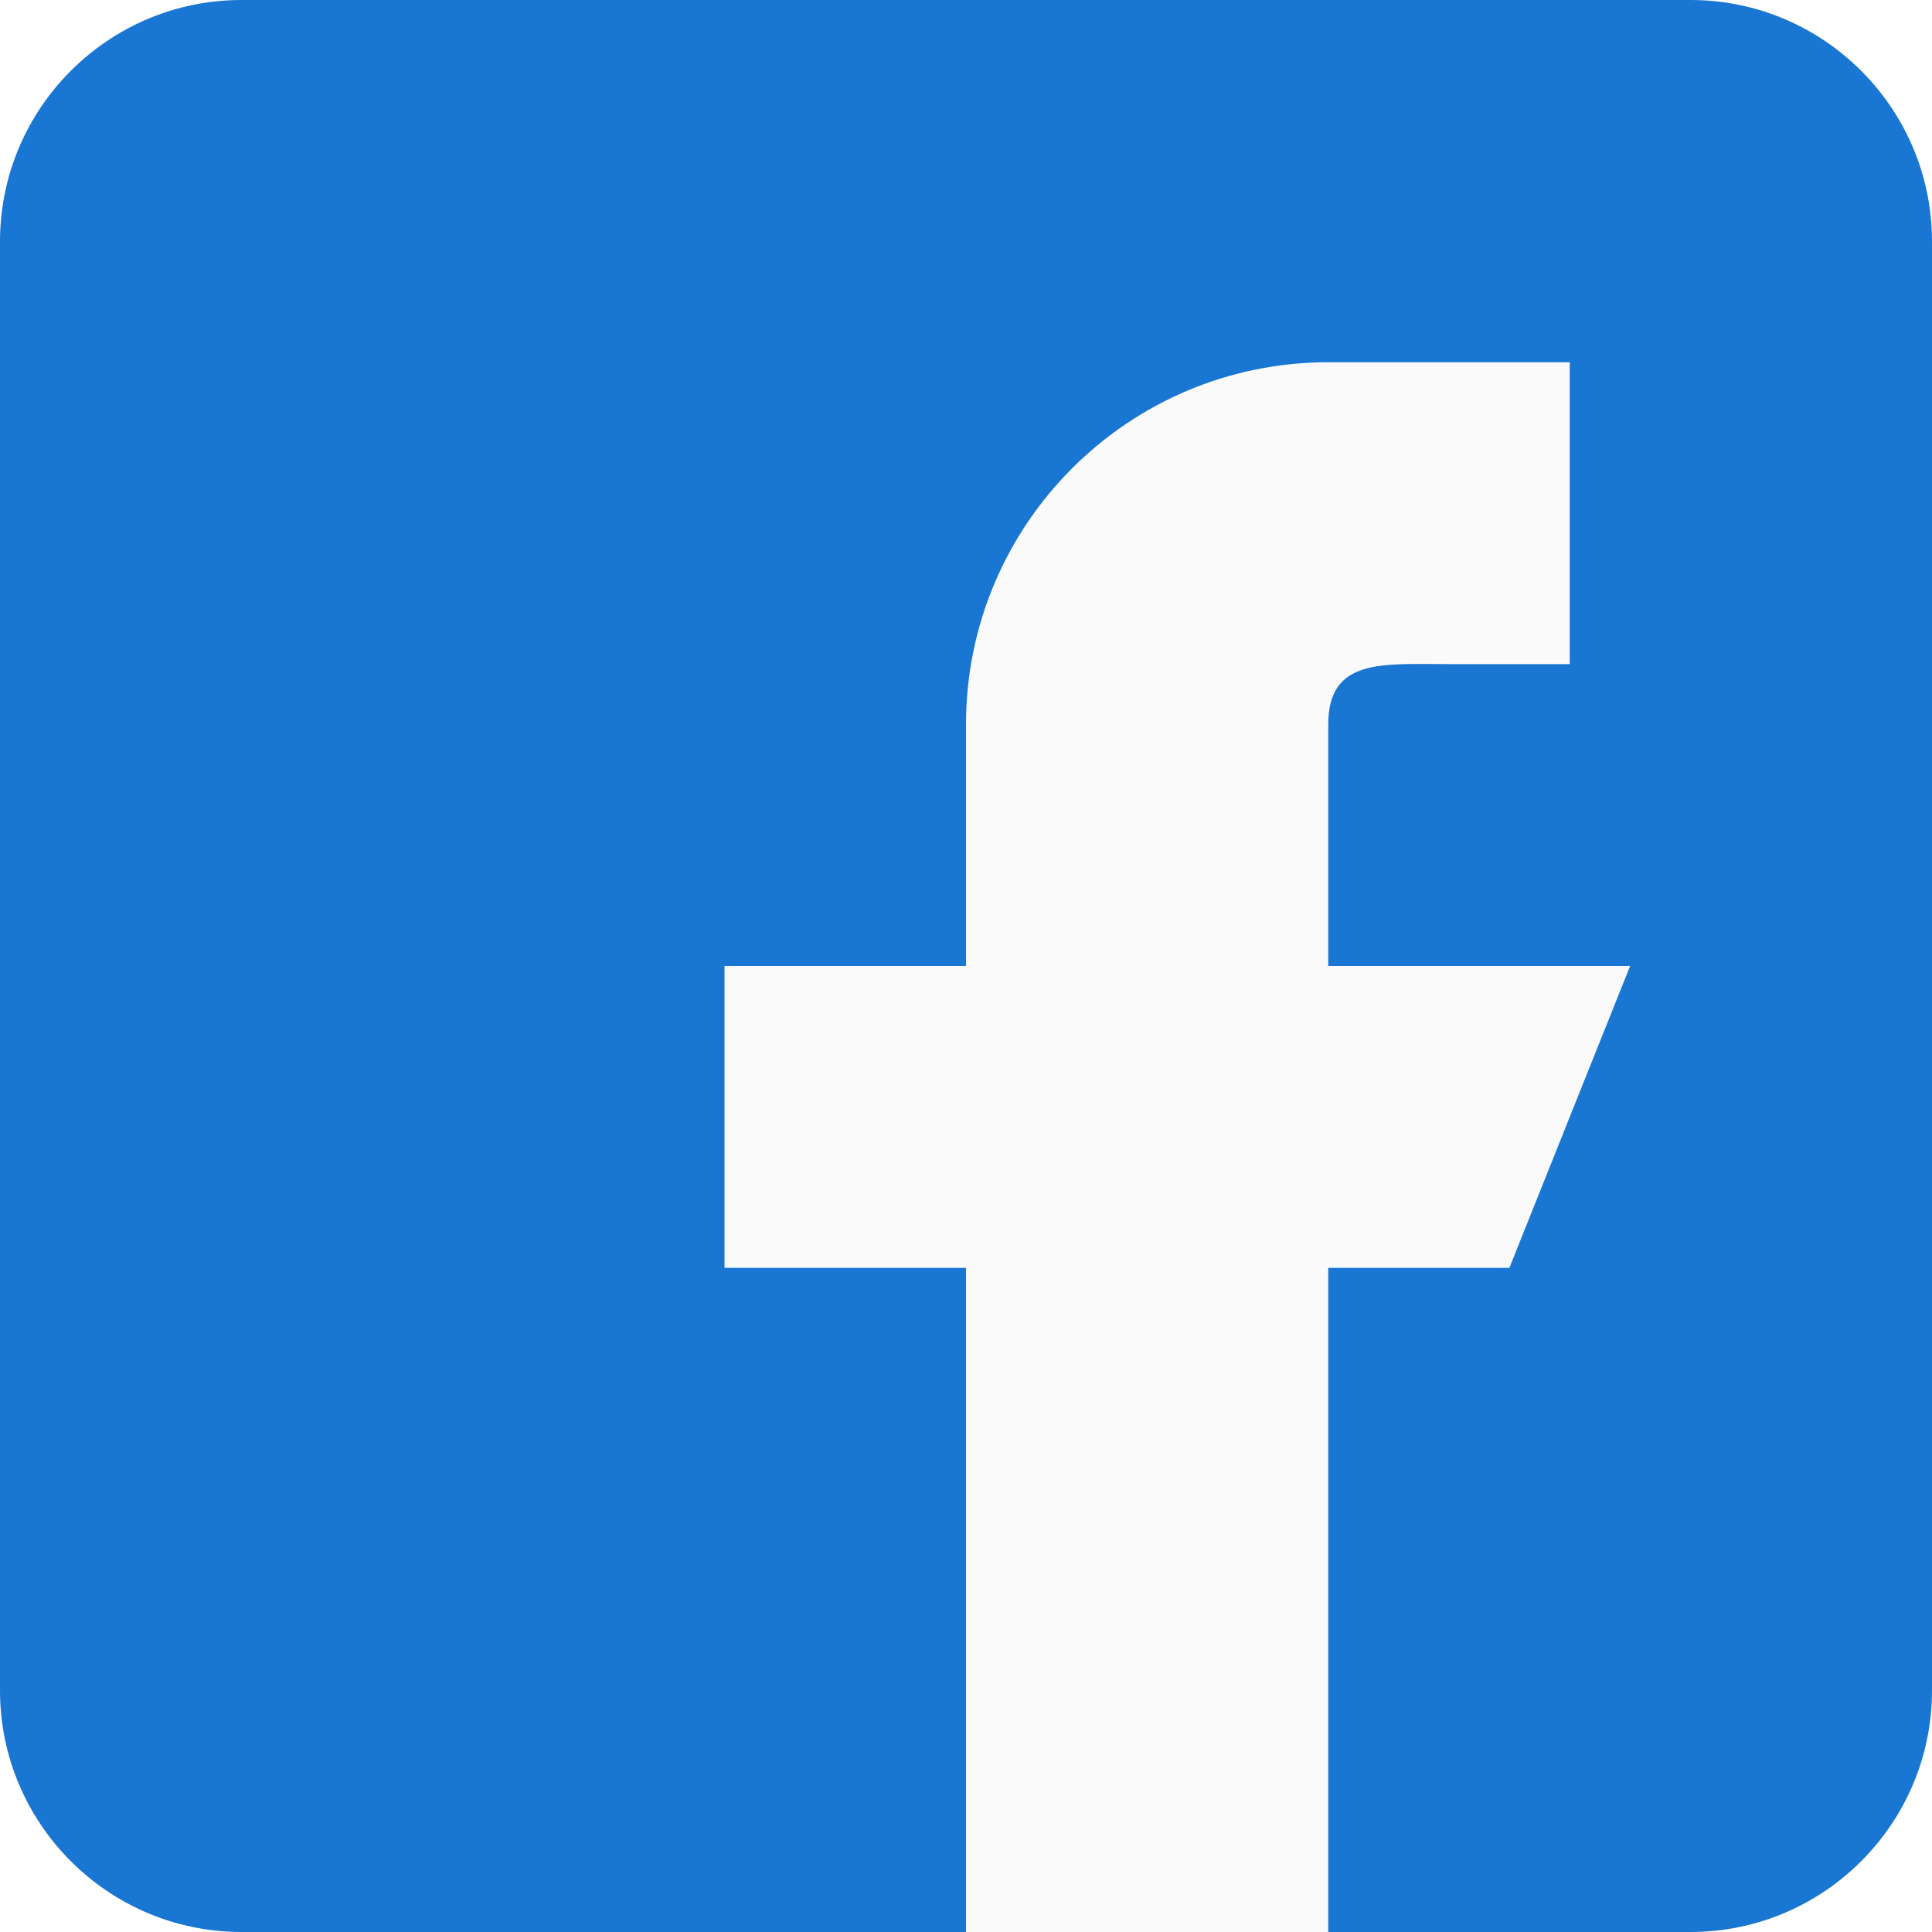
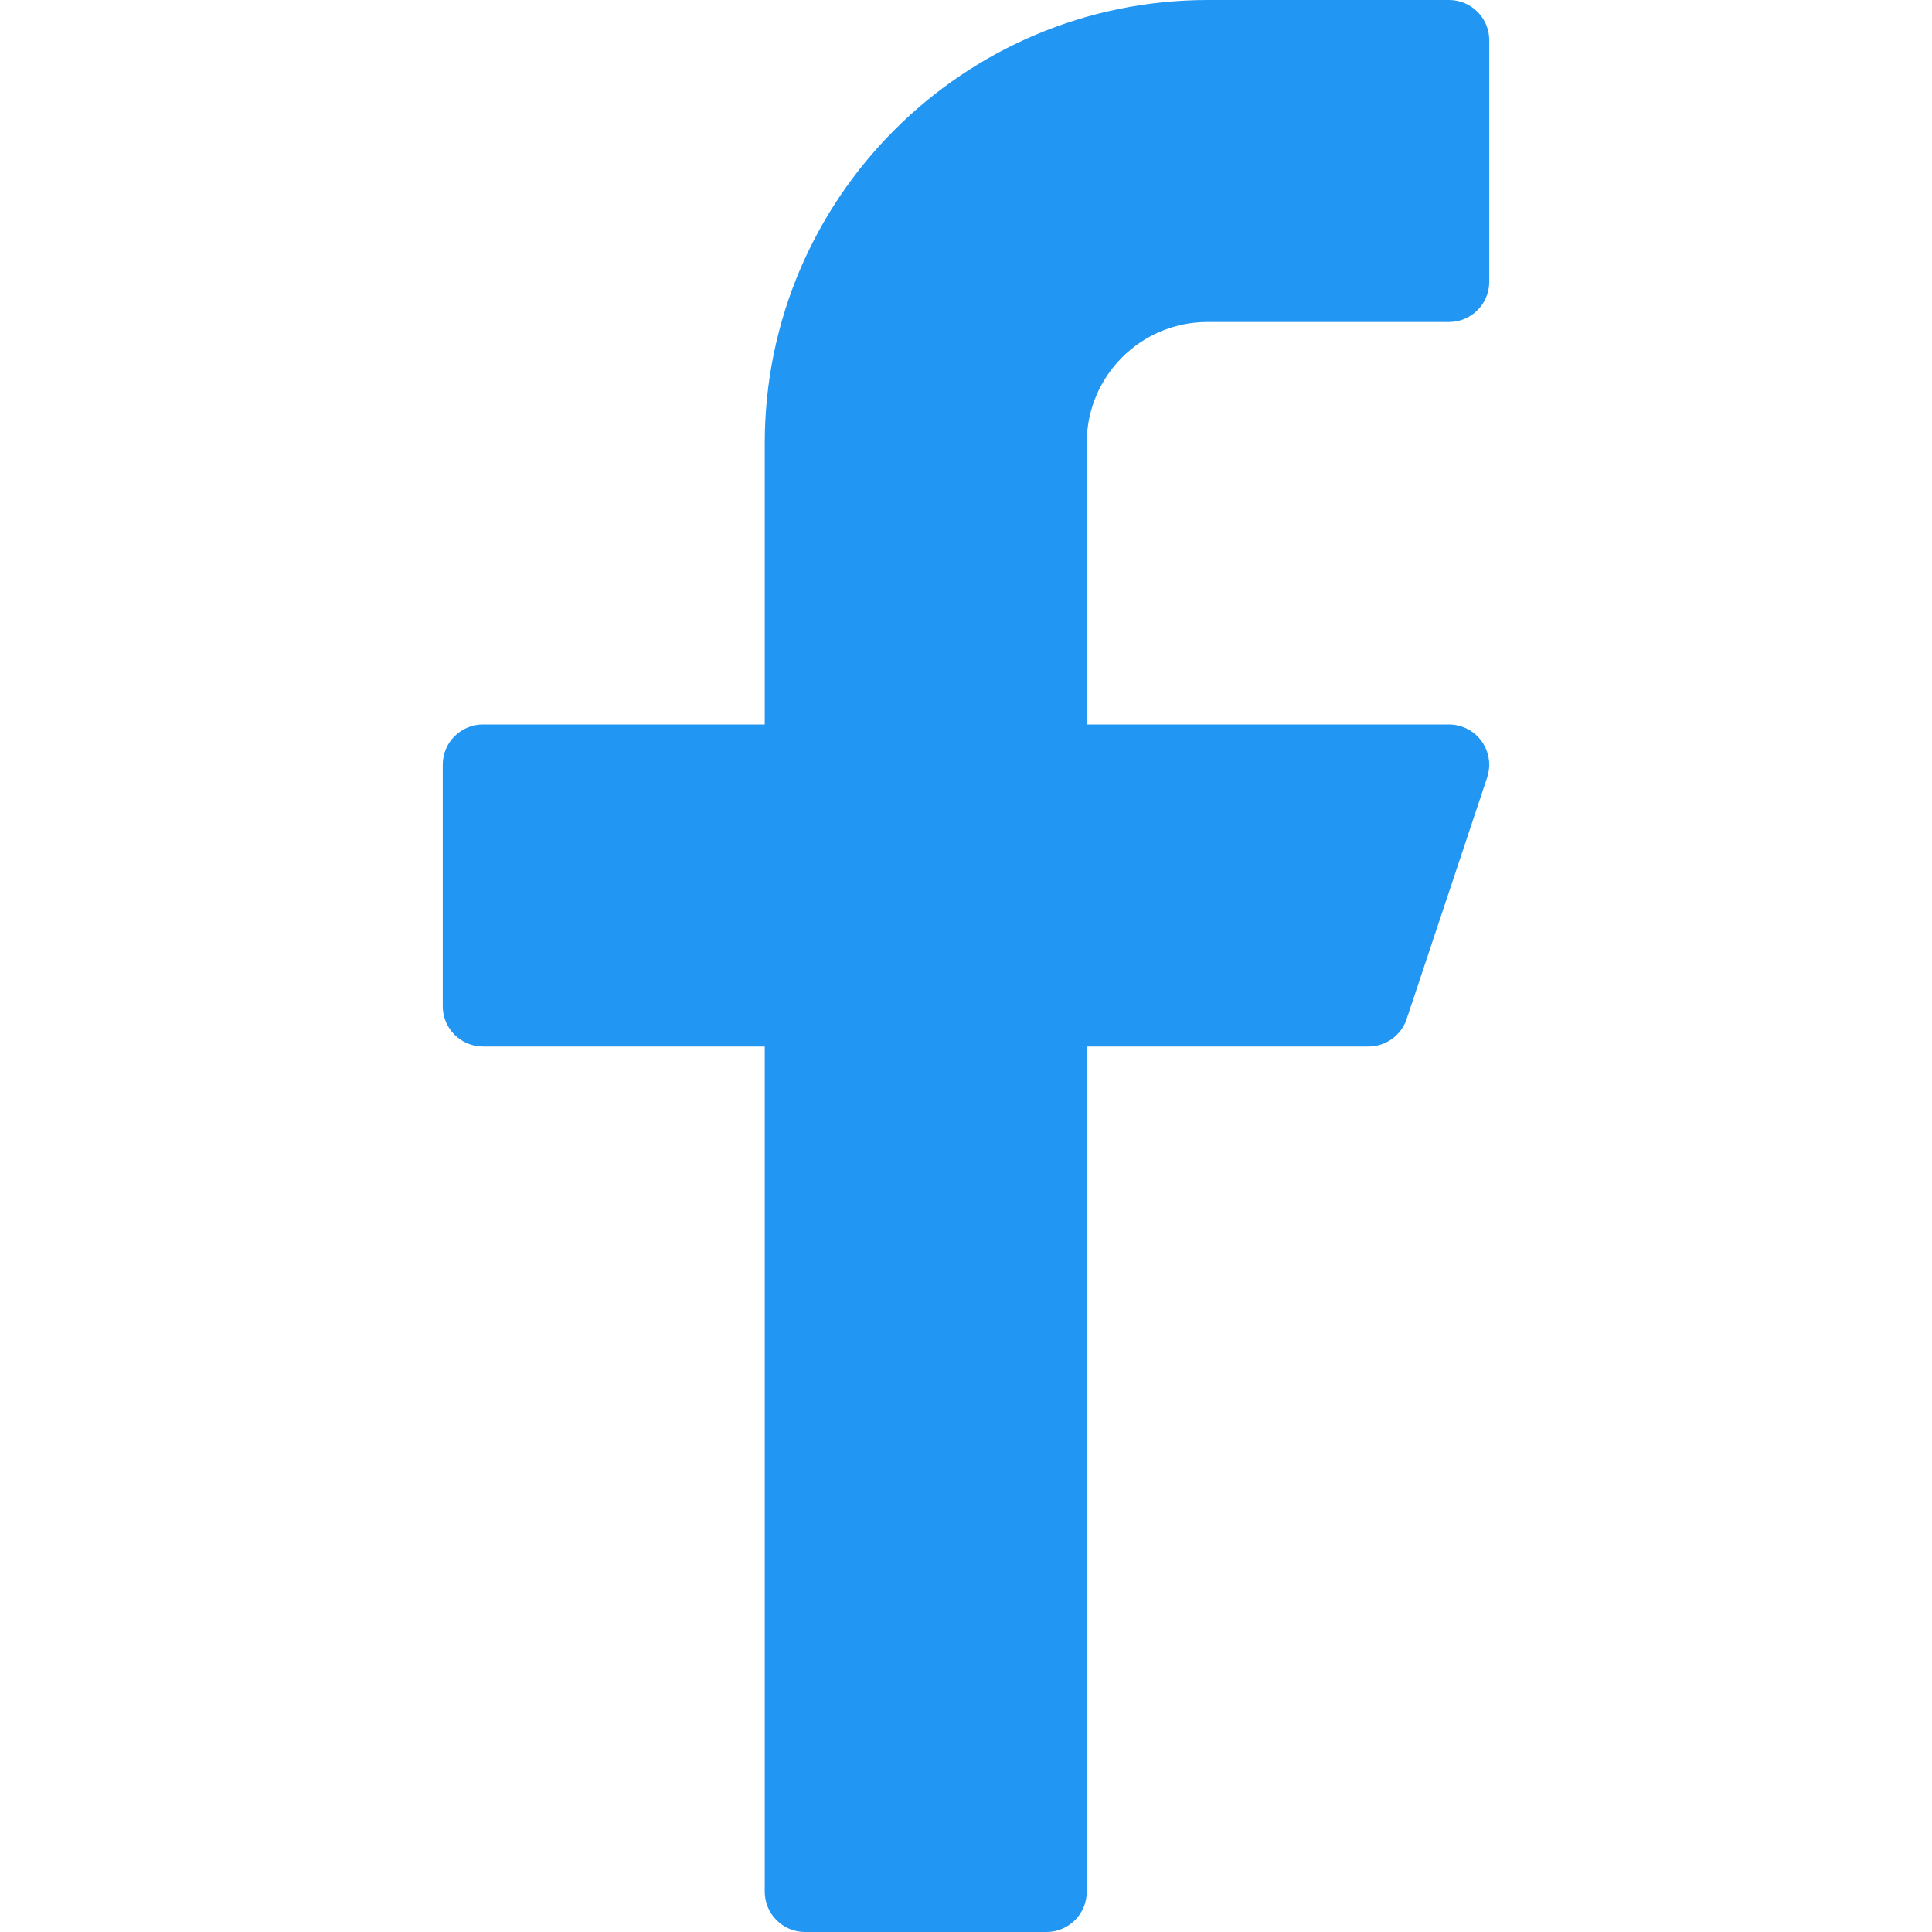
<svg xmlns="http://www.w3.org/2000/svg" version="1.1" id="Capa_1" x="0px" y="0px" viewBox="0 0 512 512" style="enable-background:new 0 0 512 512;" xml:space="preserve">
-   <path style="fill:#1976D2;" d="M448,0H64C28.704,0,0,28.704,0,64v384c0,35.296,28.704,64,64,64h384c35.296,0,64-28.704,64-64V64  C512,28.704,483.296,0,448,0z" />
-   <path style="fill:#FAFAFA;" d="M432,256h-80v-64c0-17.664,14.336-16,32-16h32V96h-64l0,0c-53.024,0-96,42.976-96,96v64h-64v80h64  v176h96V336h48L432,256z" />
+   <path style="fill:#2196F3;" d="M320,85.333h64c5.891,0,10.667-4.776,10.667-10.667v-64C394.667,4.776,389.891,0,384,0h-64  c-64.772,0.071-117.263,52.561-117.333,117.333V192H128c-5.891,0-10.667,4.776-10.667,10.667v64c0,5.891,4.776,10.667,10.667,10.667  h74.667v224c0,5.891,4.776,10.667,10.667,10.667h64c5.891,0,10.667-4.776,10.667-10.667v-224h74.667  c4.589-0.003,8.662-2.942,10.112-7.296l21.333-64c1.862-5.589-1.16-11.629-6.749-13.491c-1.084-0.361-2.22-0.546-3.363-0.547h-96  v-74.667C288,99.66,302.327,85.333,320,85.333z" />
  <g>
</g>
  <g>
</g>
  <g>
</g>
  <g>
</g>
  <g>
</g>
  <g>
</g>
  <g>
</g>
  <g>
</g>
  <g>
</g>
  <g>
</g>
  <g>
</g>
  <g>
</g>
  <g>
</g>
  <g>
</g>
  <g>
</g>
</svg>
